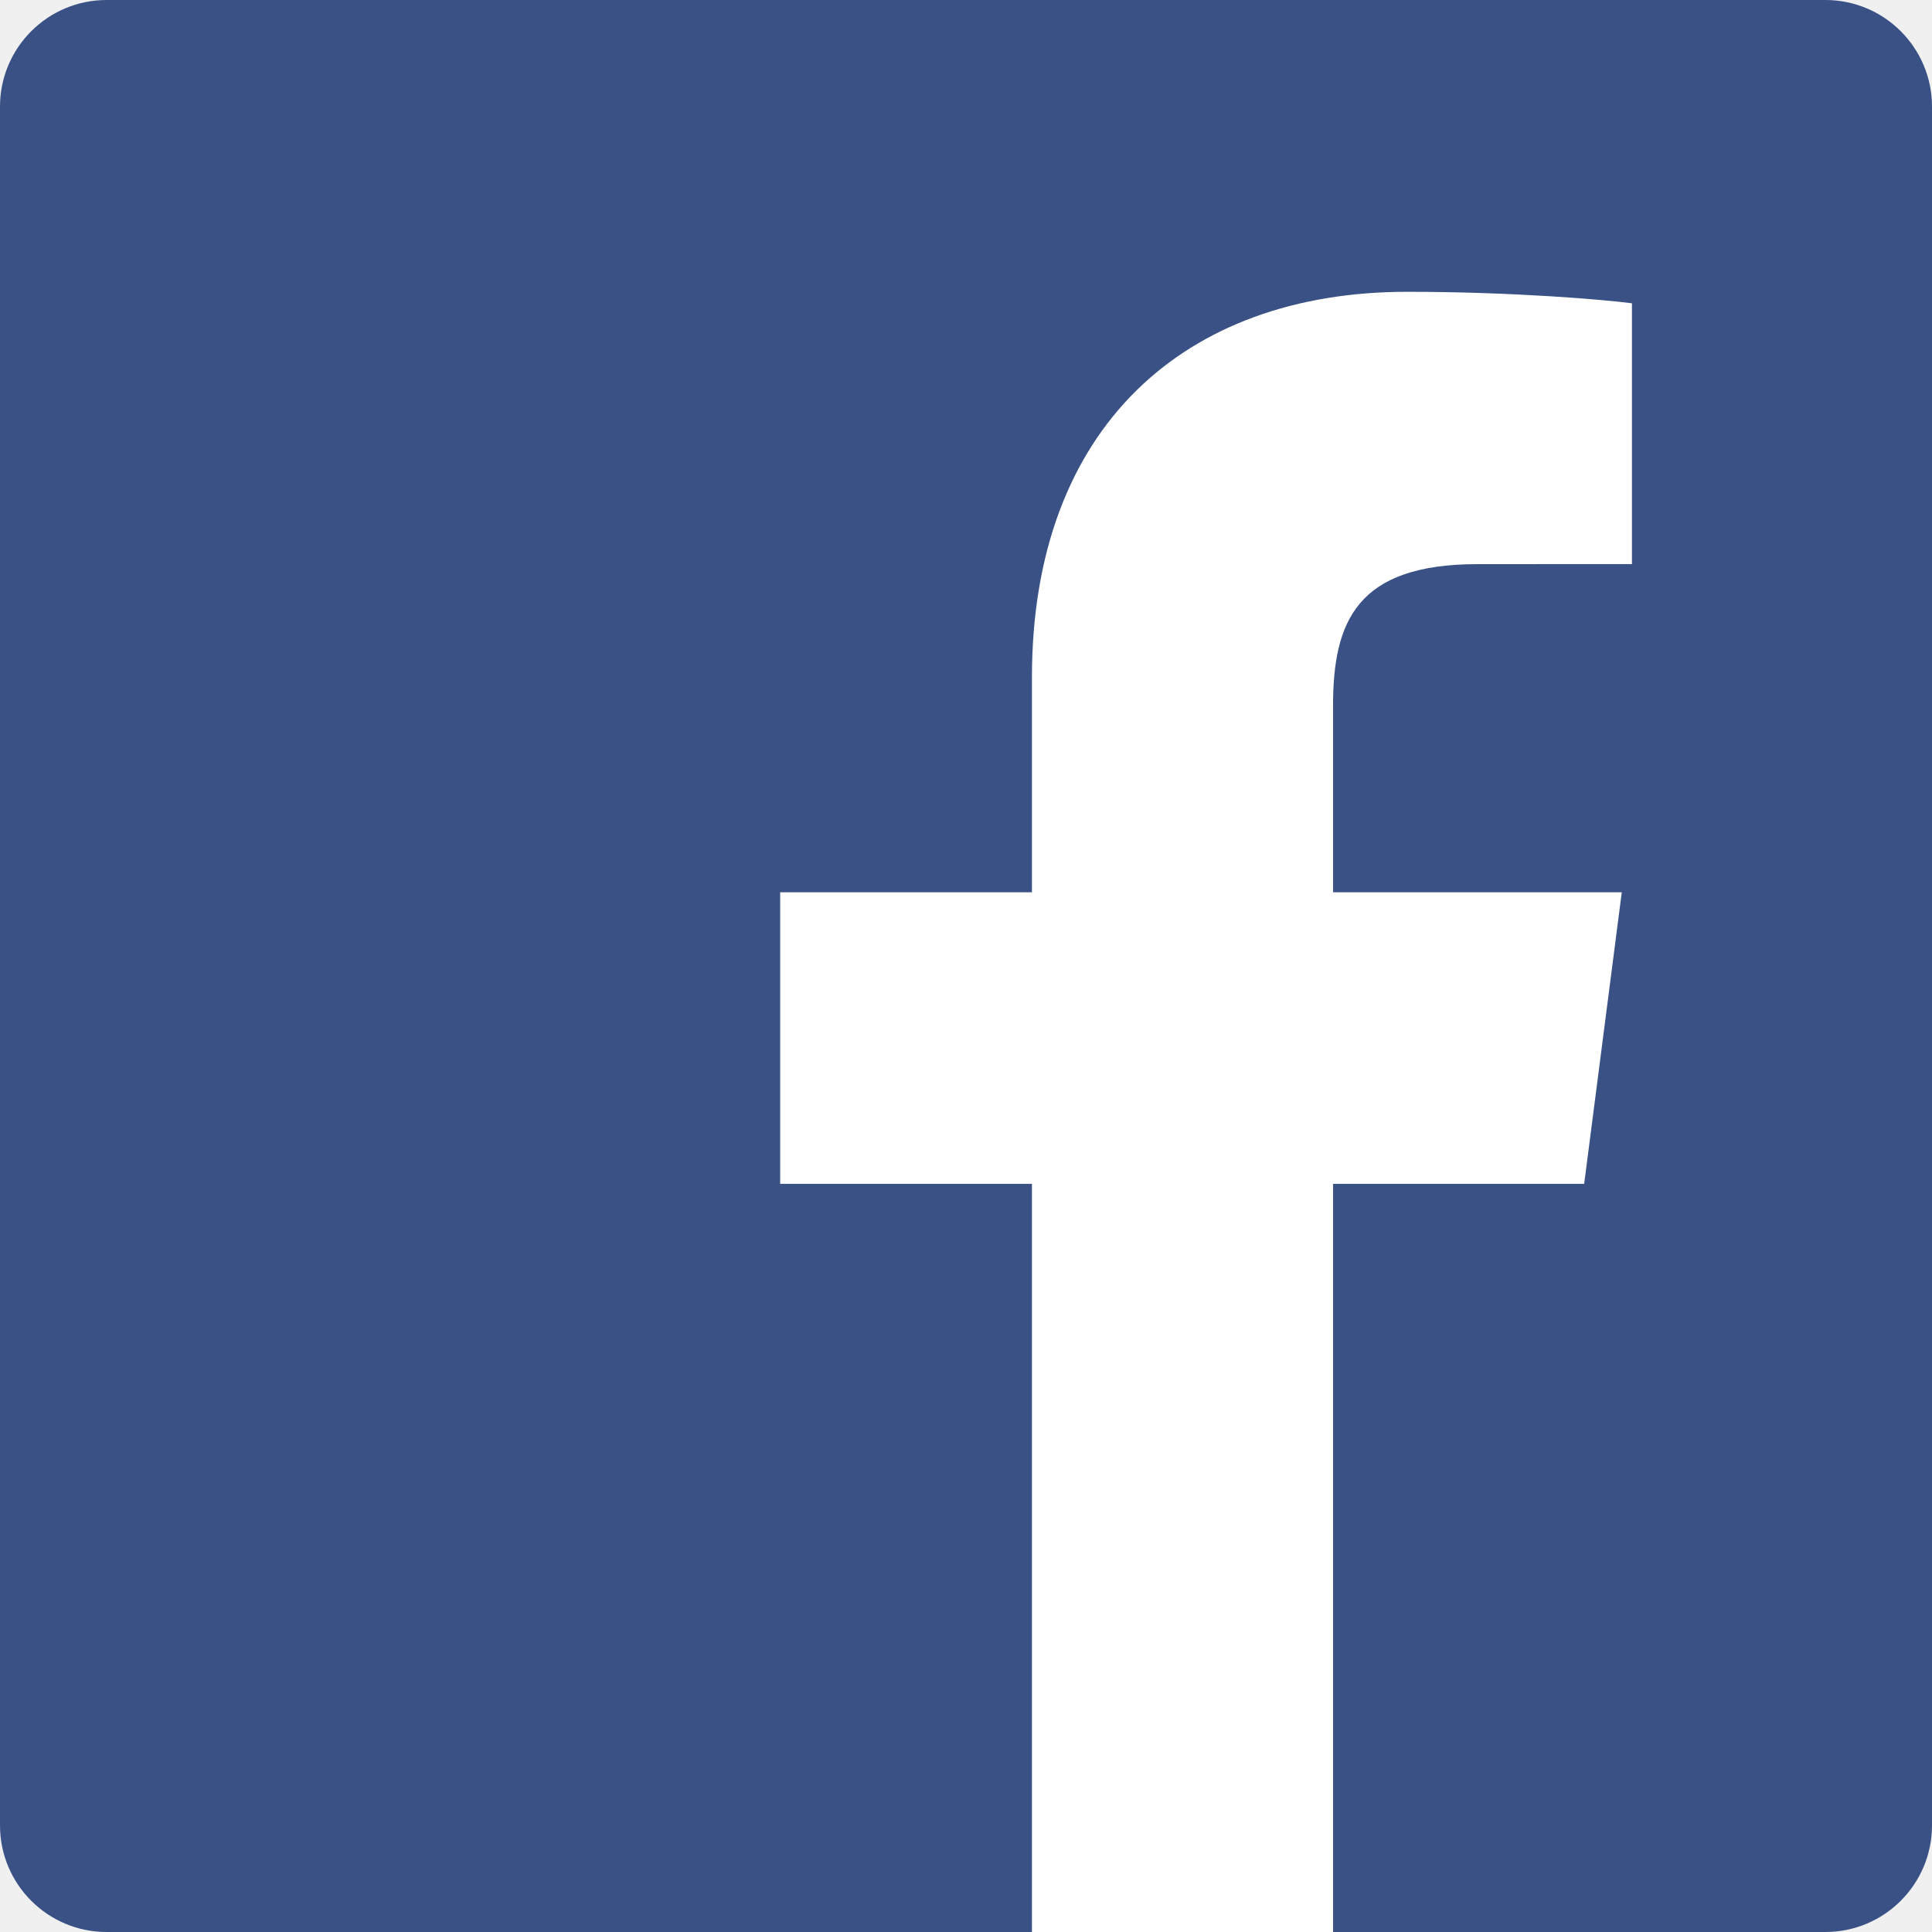
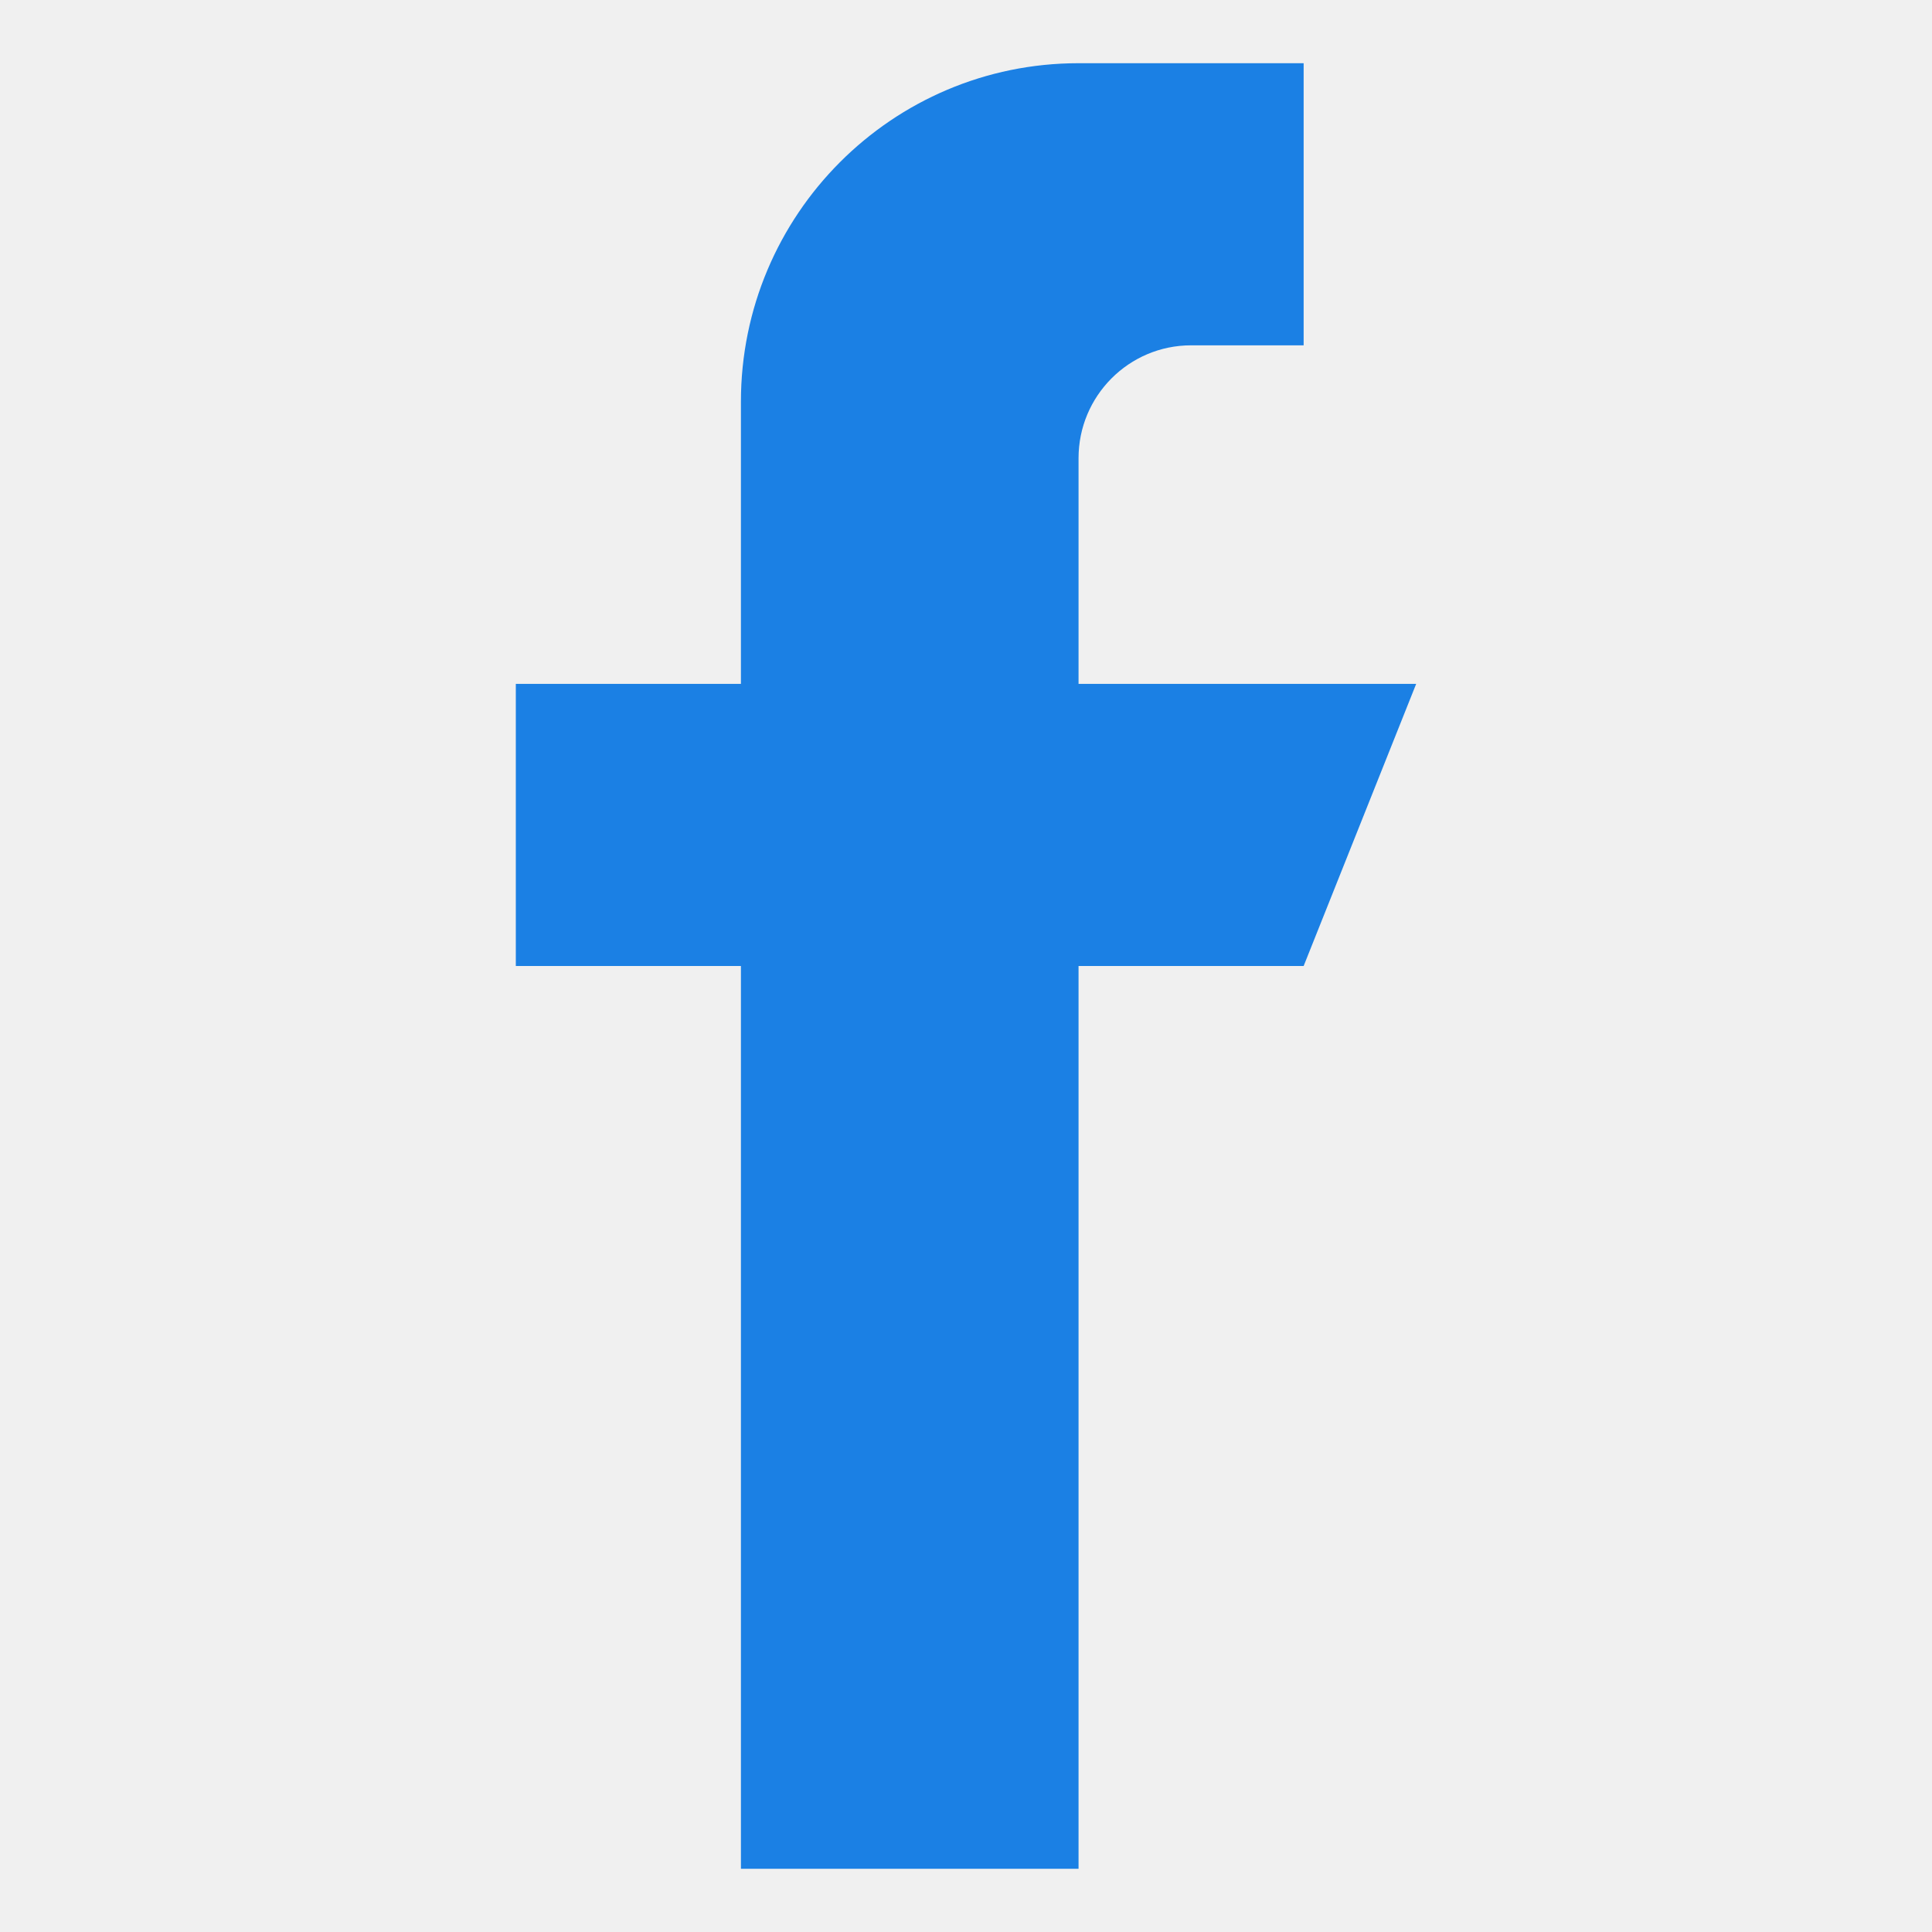
- <svg xmlns="http://www.w3.org/2000/svg" width="256px" height="256px" viewBox="0 0 256 256" version="1.1" preserveAspectRatio="xMidYMid">
-   <g>
-     <path d="M241.871,256.001 C249.673,256.001 256,249.675 256,241.872 L256,14.129 C256,6.325 249.673,0 241.871,0 L14.129,0 C6.324,0 0,6.325 0,14.129 L0,241.872 C0,249.675 6.324,256.001 14.129,256.001 L241.871,256.001" fill="#395185" />
-     <path d="M176.635,256.001 L176.635,156.864 L209.912,156.864 L214.894,118.229 L176.635,118.229 L176.635,93.561 C176.635,82.375 179.742,74.752 195.783,74.752 L216.242,74.743 L216.242,40.188 C212.702,39.717 200.558,38.665 186.43,38.665 C156.932,38.665 136.738,56.67 136.738,89.736 L136.738,118.229 L103.376,118.229 L103.376,156.864 L136.738,156.864 L136.738,256.001 L176.635,256.001" fill="#FFFFFF" />
+ <svg xmlns="http://www.w3.org/2000/svg" height="512px" style="enable-background:new 0 0 512 512;" version="1.1" viewBox="0 0 512 512" width="512px" xml:space="preserve">
+   <g id="_x38_0-facebook">
+     <g>
+       <g>
+         <path d="M375.301,181.236h-89.475v-59.813c0-16.51,13.359-29.908,29.828-29.908h29.824V16.75h-59.652     c-49.42,0-89.475,40.162-89.475,89.718v74.768h-59.654V256h59.654v239.25h89.475V256h59.652L375.301,181.236z M375.301,181.236" style="fill:#1B80E4;" />
+       </g>
+     </g>
  </g>
+   <g id="Layer_1" />
</svg>
